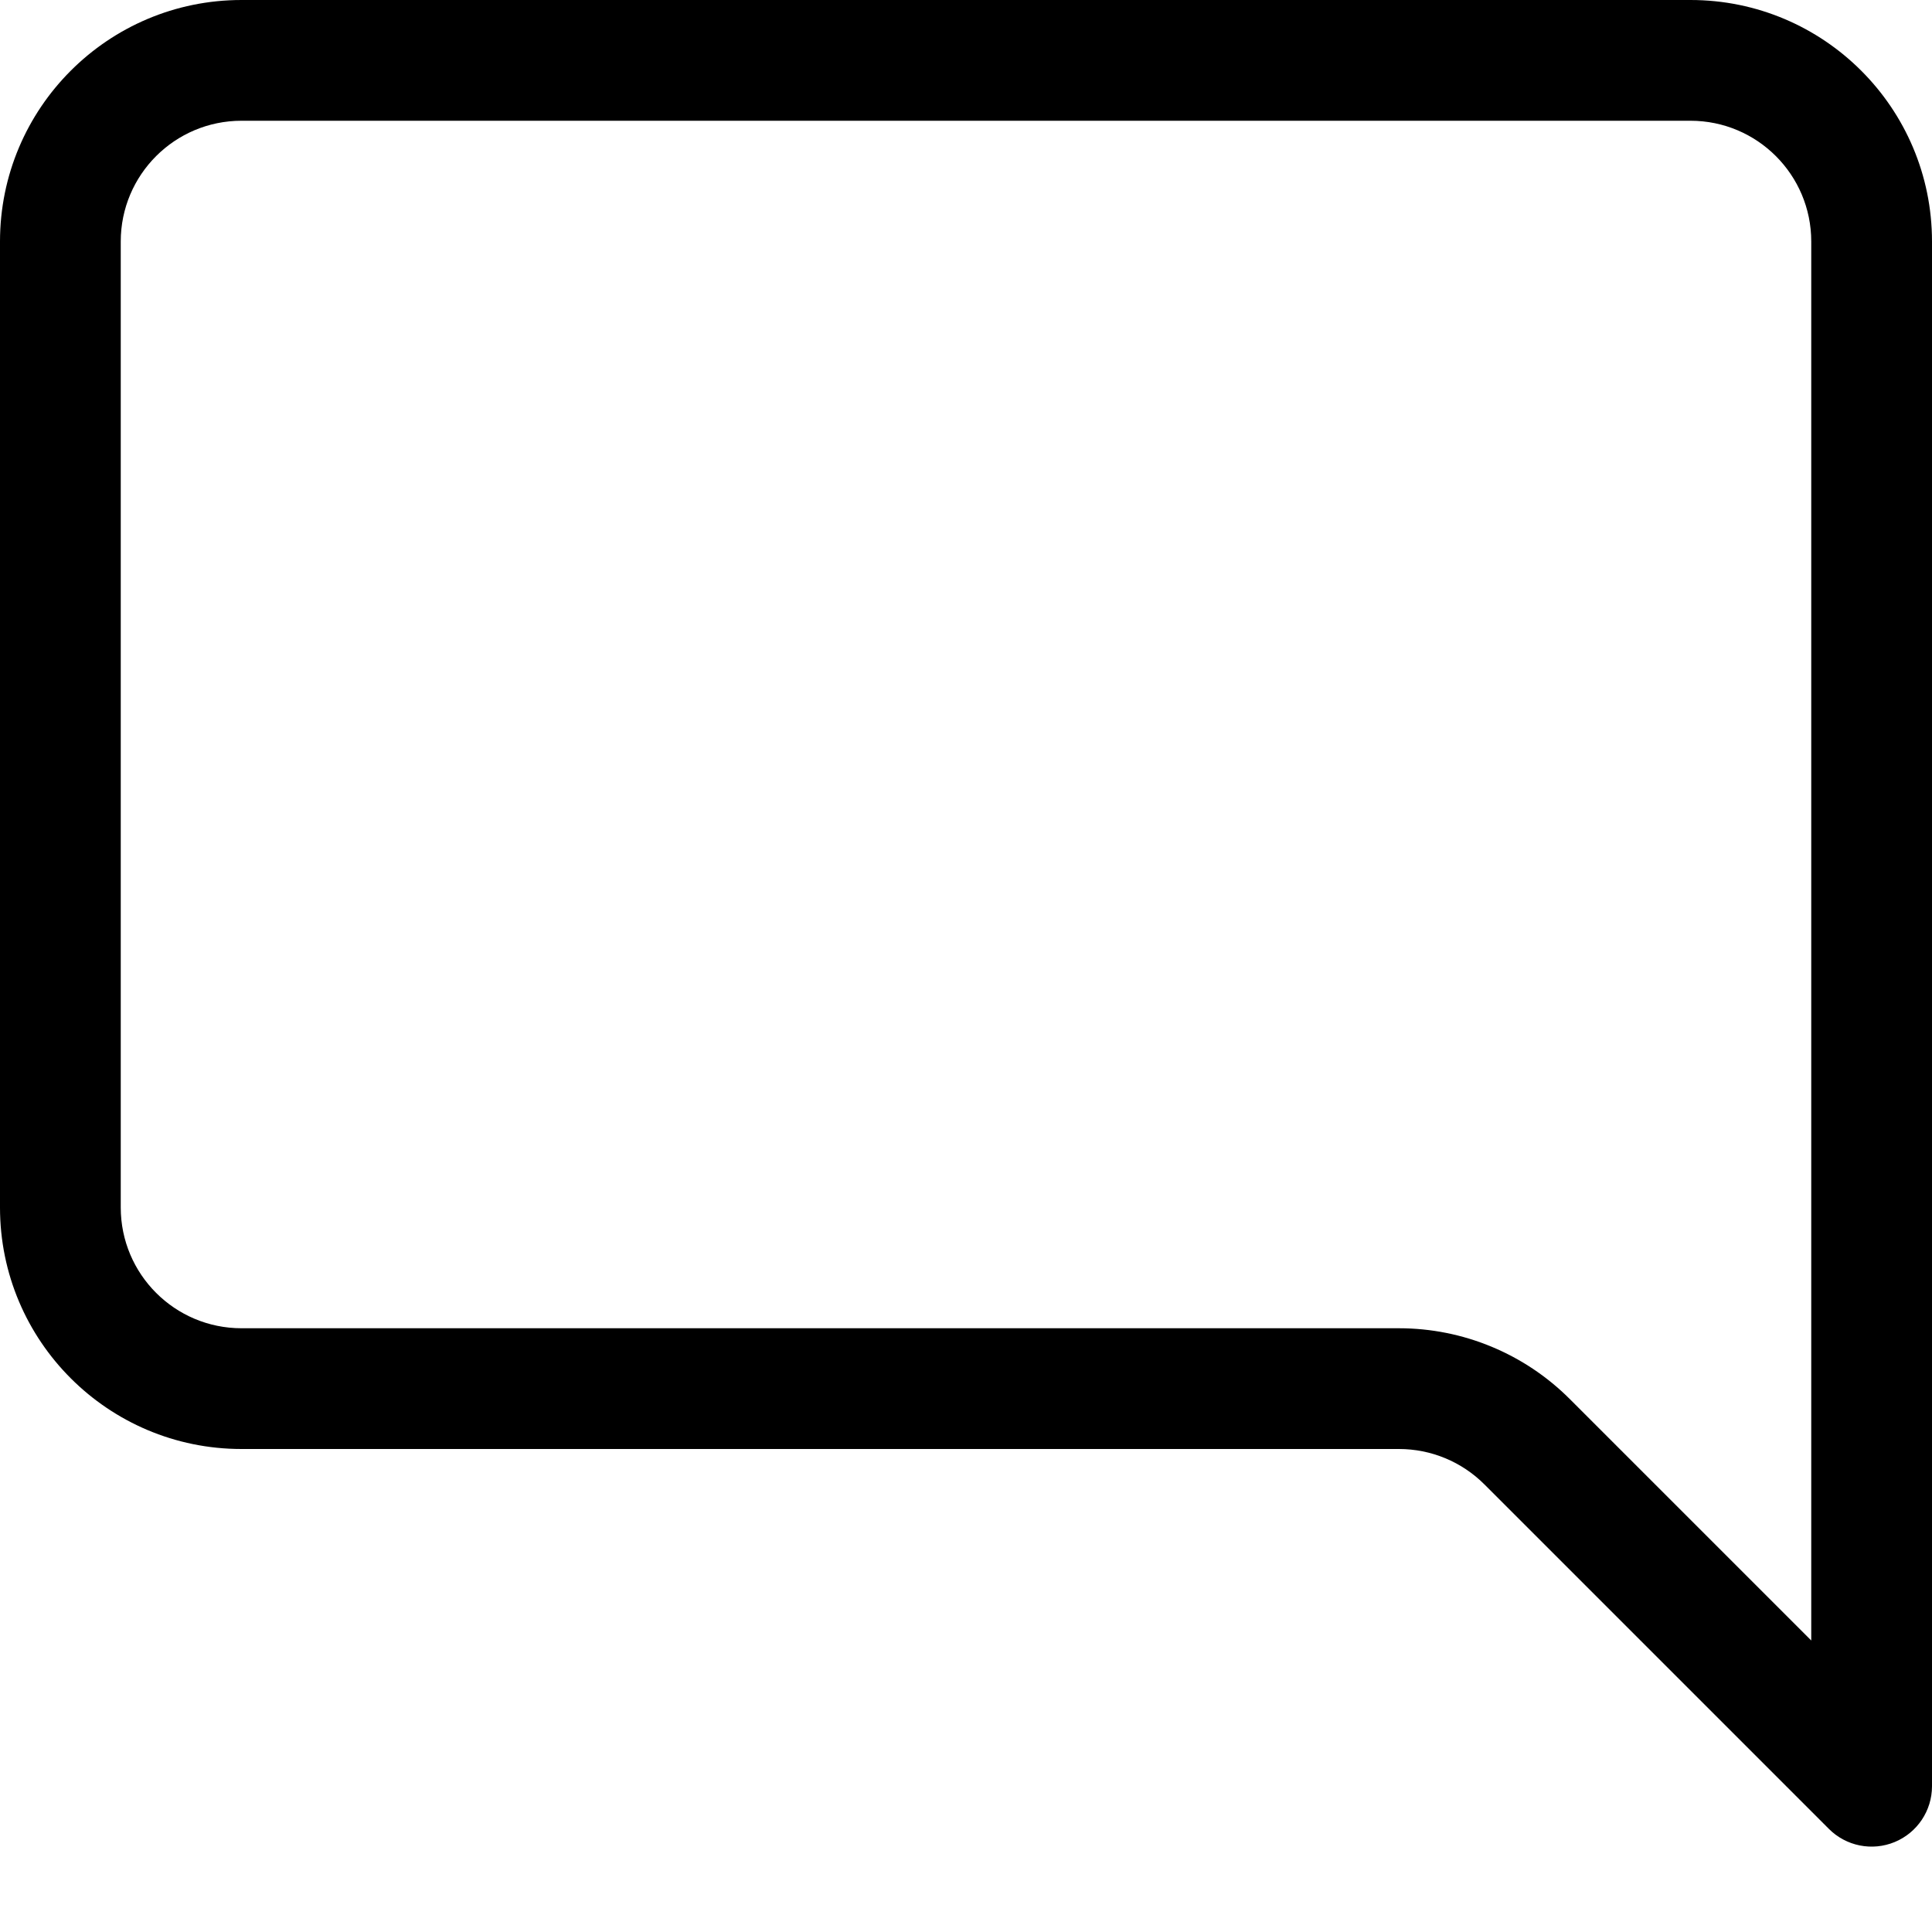
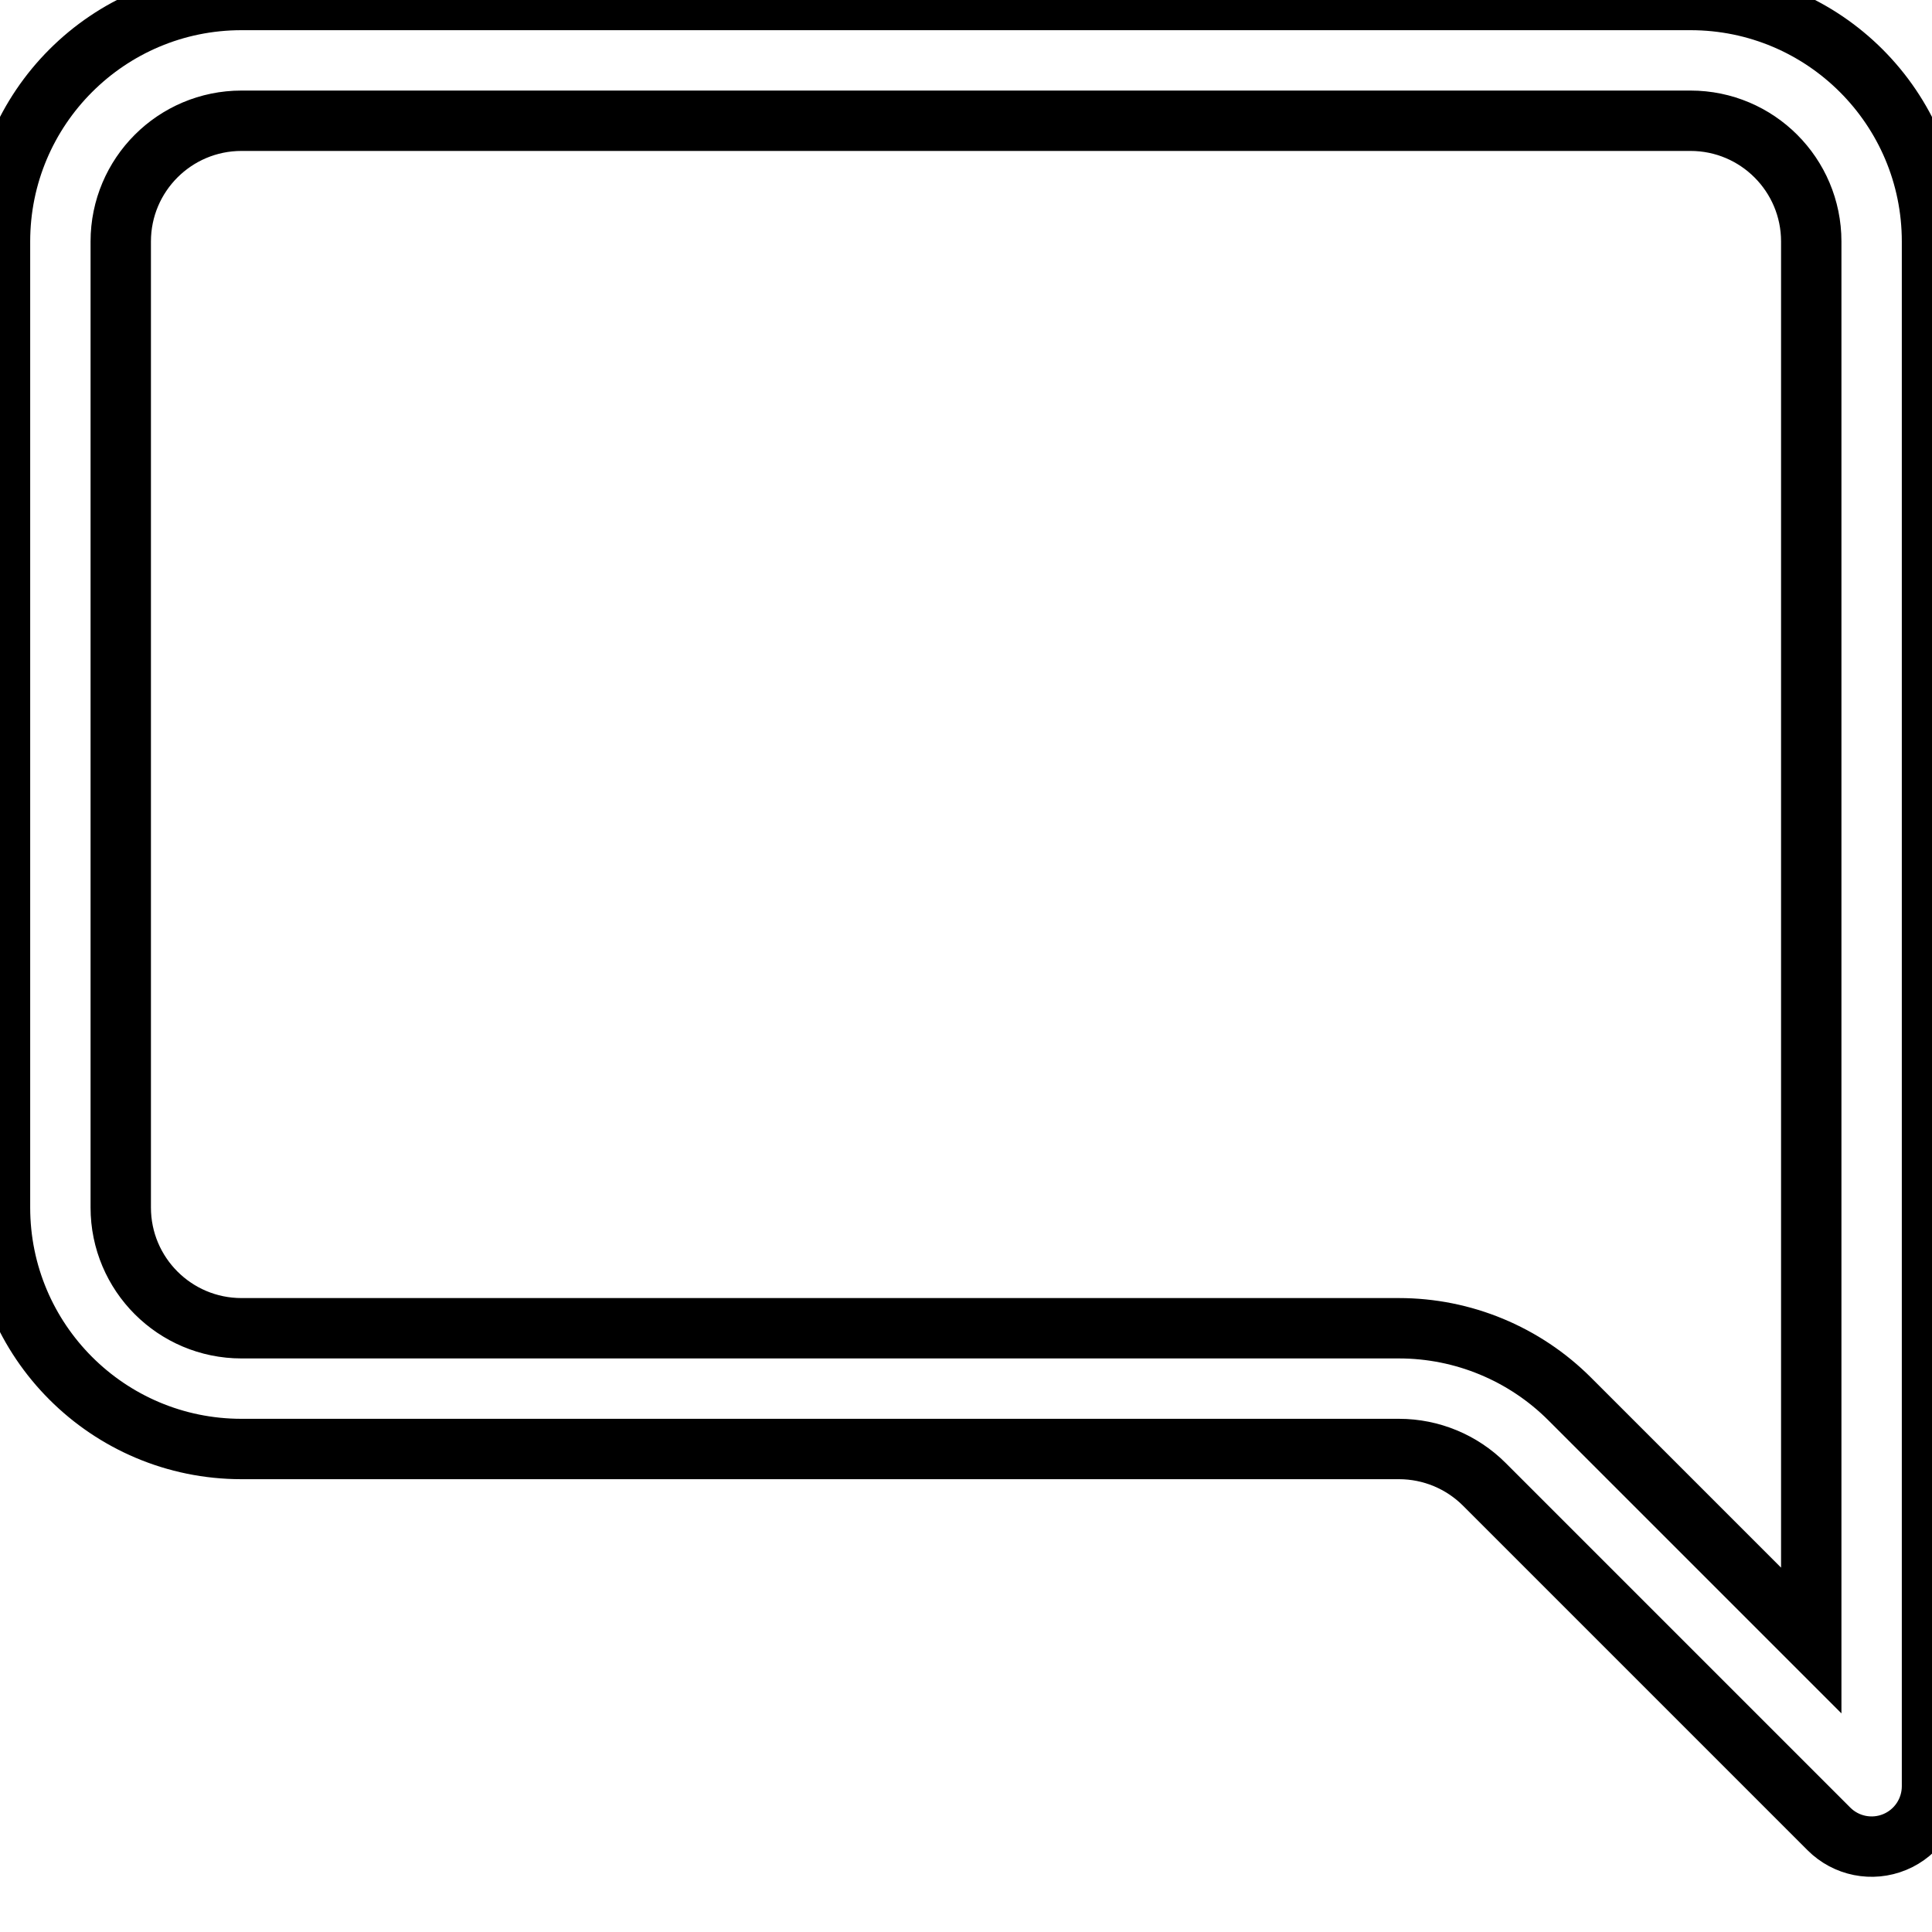
- <svg xmlns="http://www.w3.org/2000/svg" width="16" height="16" fill="currentColor" class="bi bi-chat-right" viewBox="0 0 16 16">
+ <svg xmlns="http://www.w3.org/2000/svg" width="16" height="16" fill="none" stroke="currentColor" stroke-width="0.5" class="bi bi-chat-right" viewBox="0 0 16 16">
  <path d="M2 1a1 1 0 0 0-1 1v8a1 1 0 0 0 1 1h9.586a2 2 0 0 1 1.414.586l2 2V2a1 1 0 0 0-1-1H2zm12-1a2 2 0 0 1 2 2v12.793a.5.5 0 0 1-.854.353l-2.853-2.853a1 1 0 0 0-.707-.293H2a2 2 0 0 1-2-2V2a2 2 0 0 1 2-2h12z" />
</svg>
